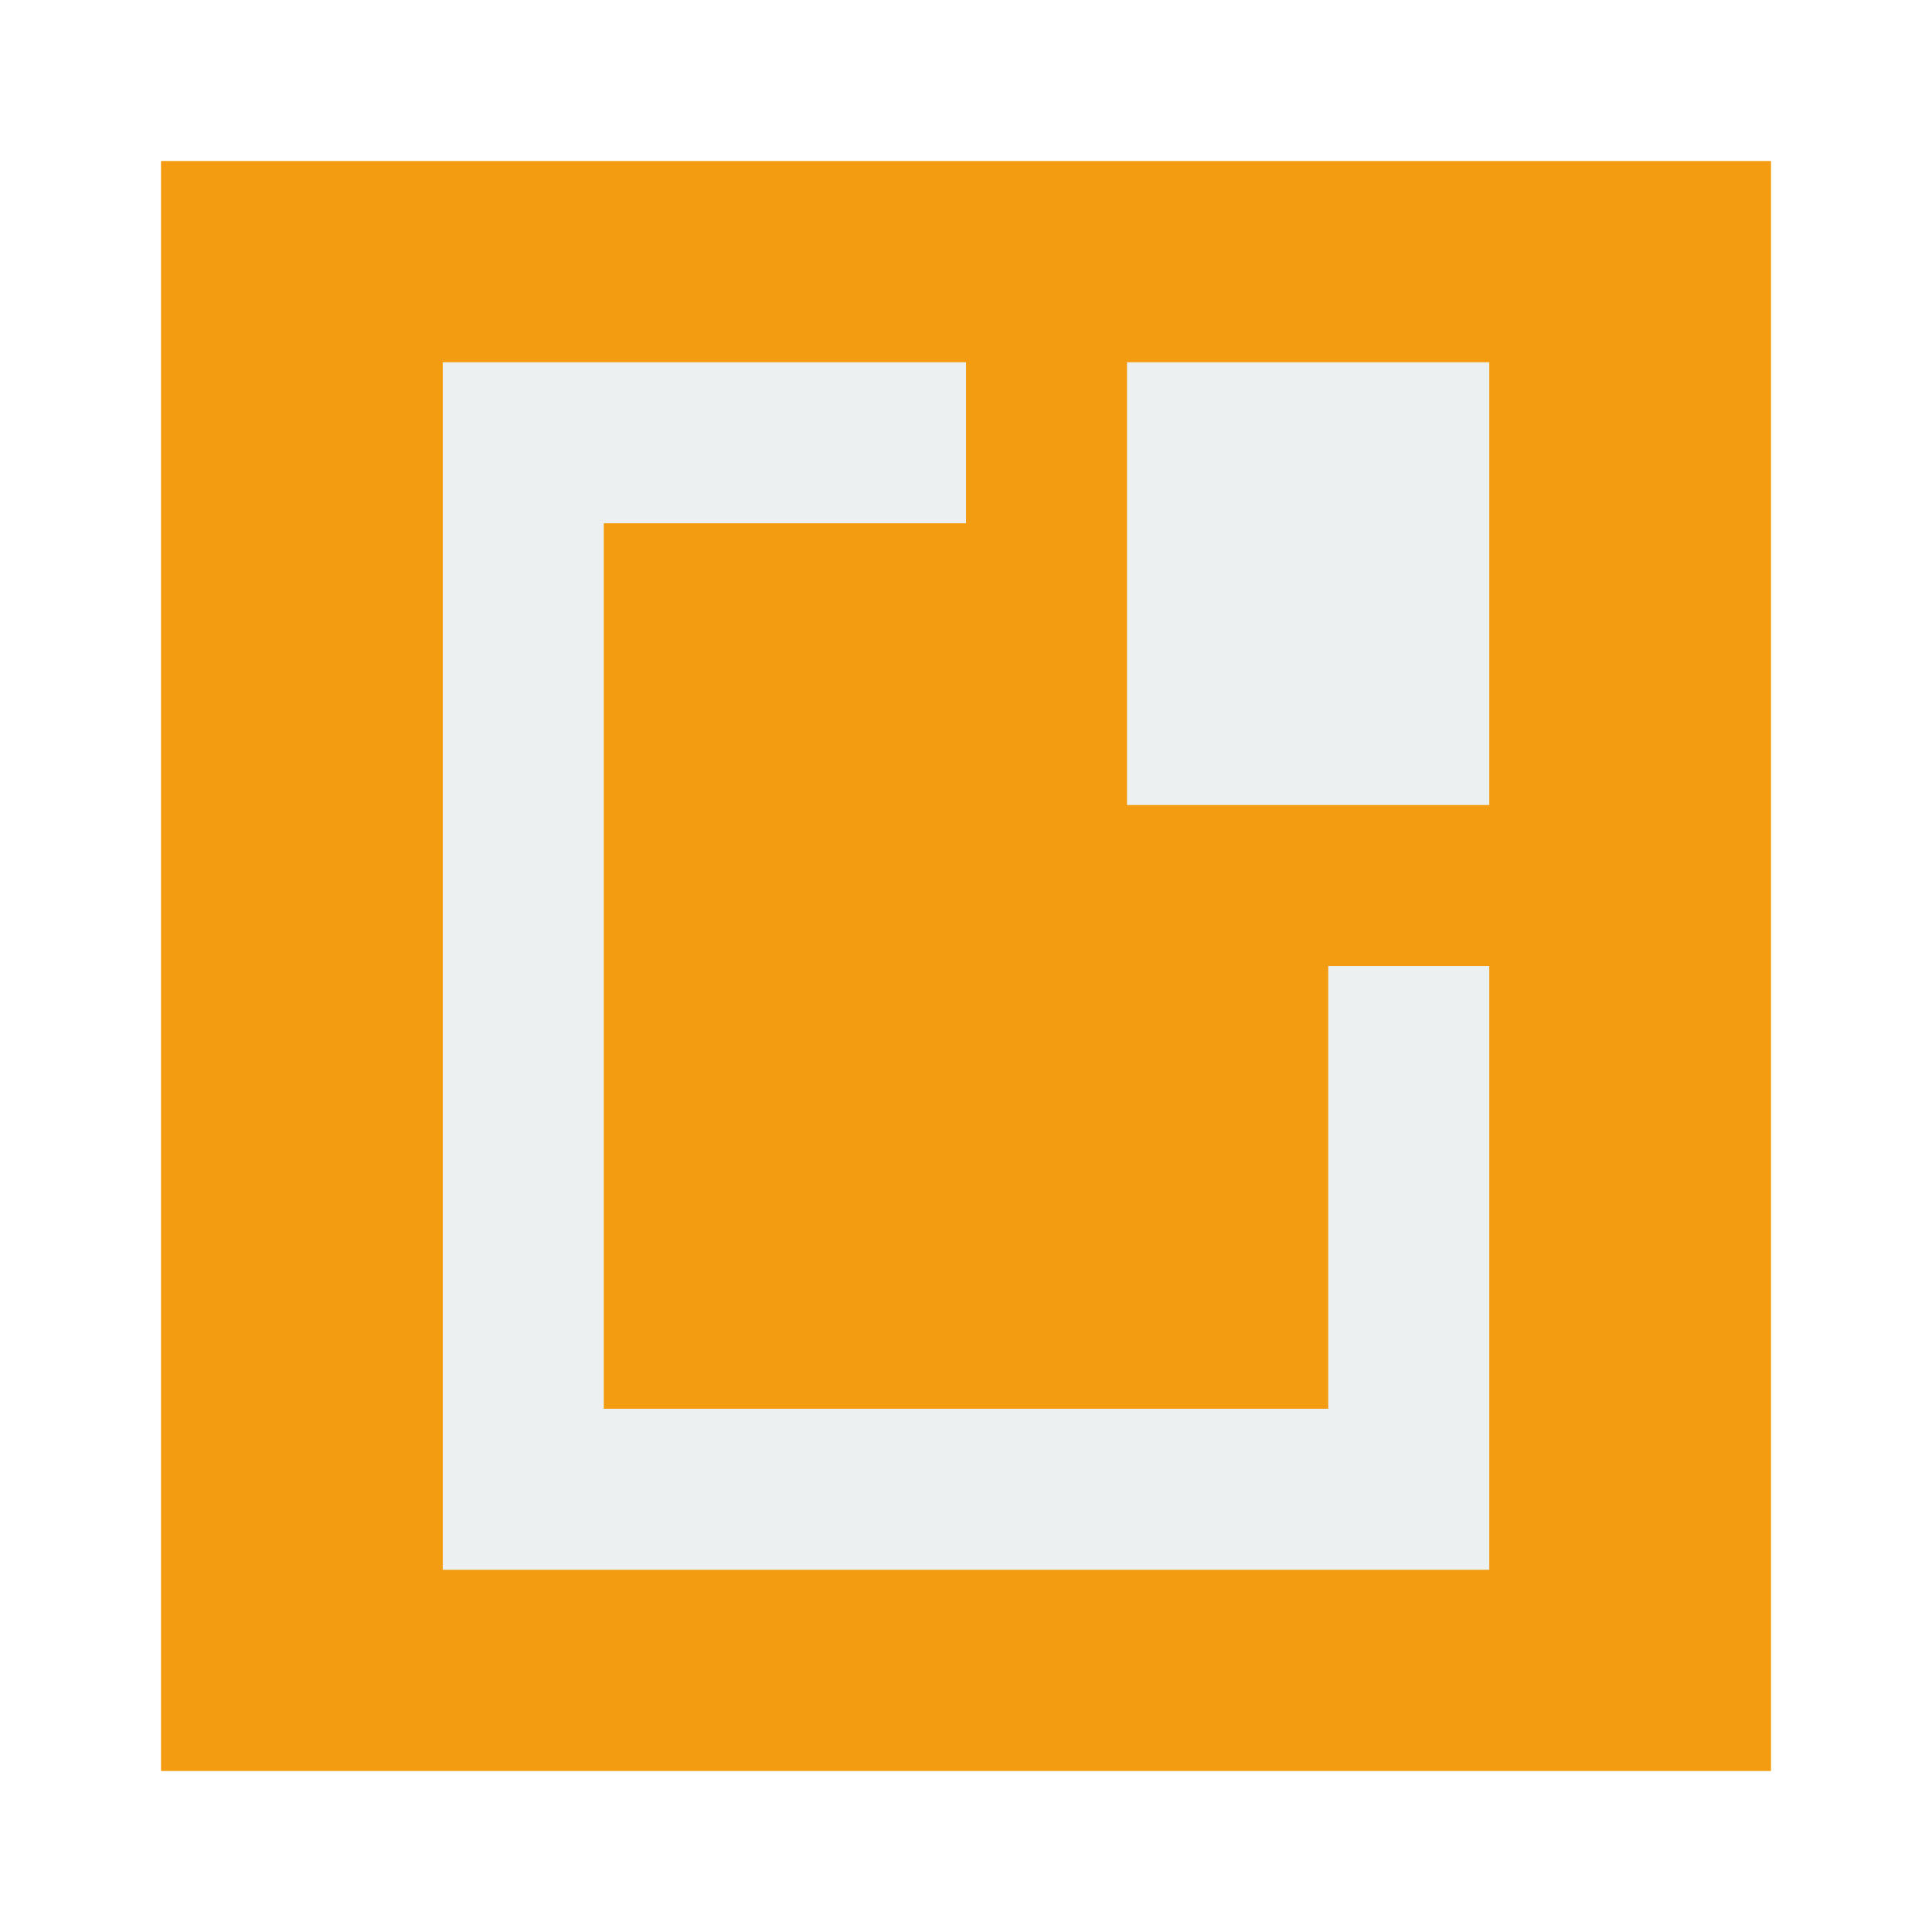
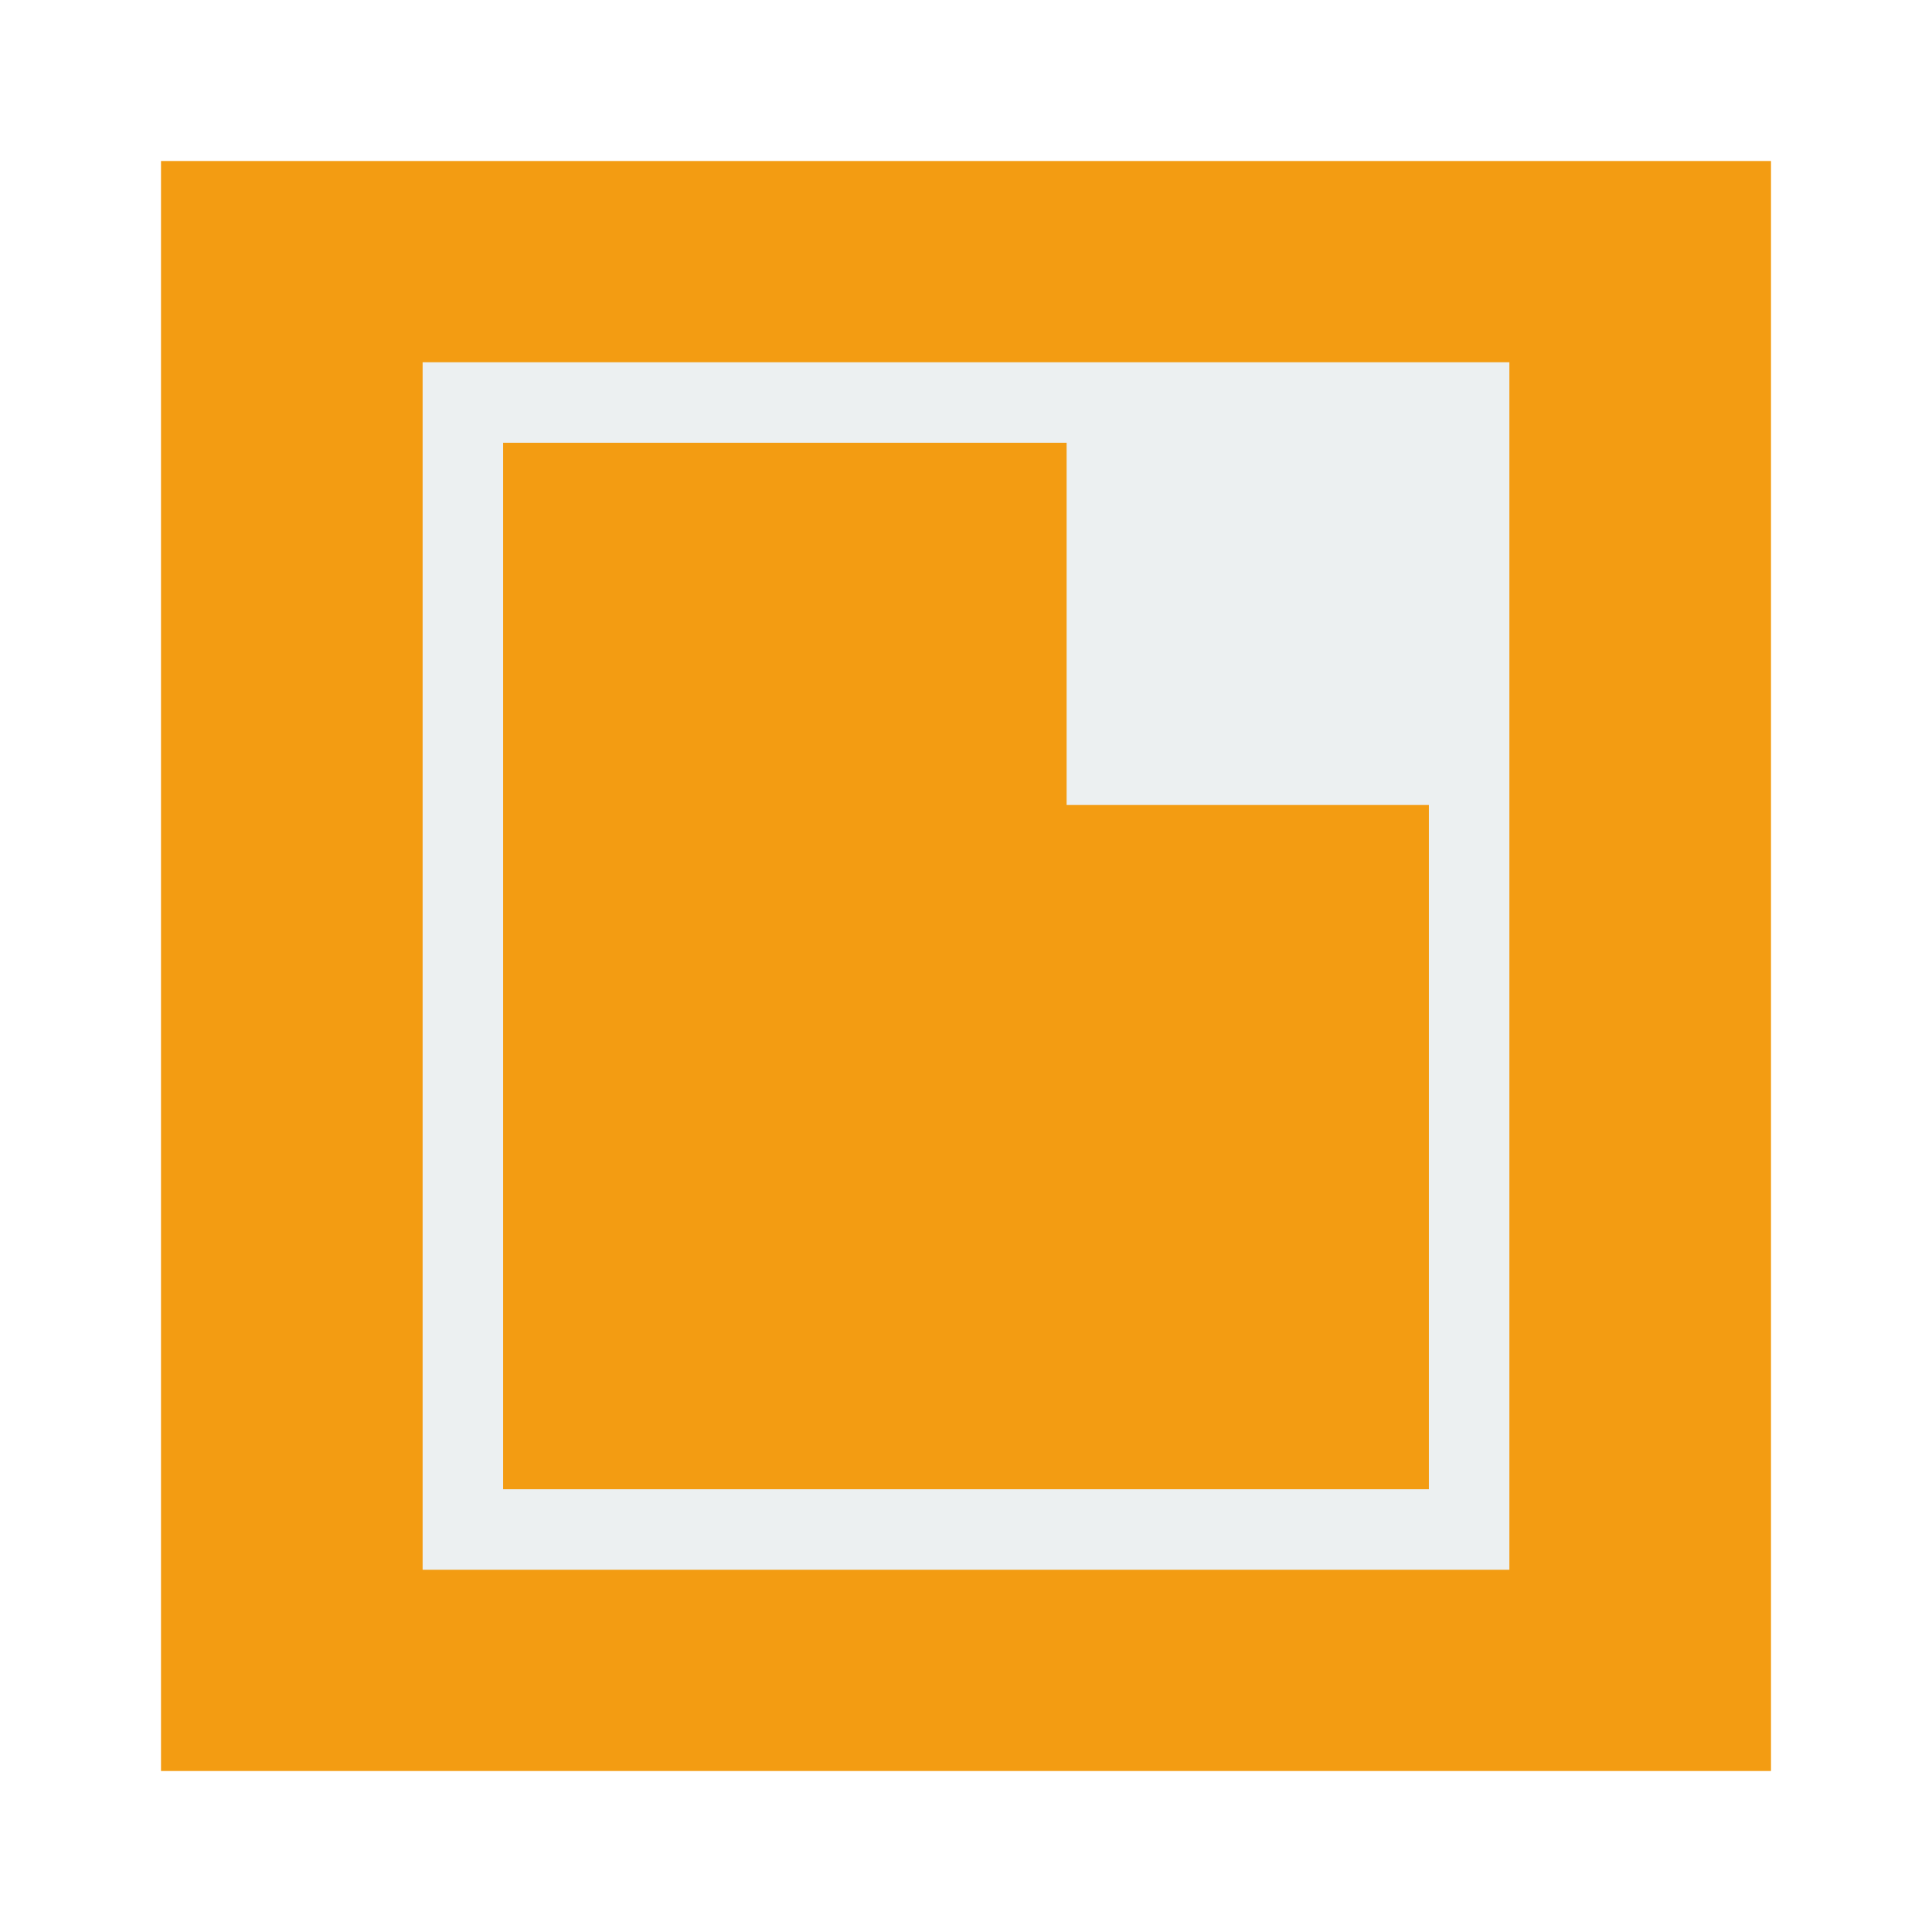
<svg xmlns="http://www.w3.org/2000/svg" width="48" height="48" id="svg2" version="1.1">
  <defs id="defs4" />
  <g id="layer1" transform="translate(0,-1004.362)">
    <rect style="fill:#f39c12;fill-opacity:1;stroke:none" id="rect4118" width="40" height="40" x="4" y="1008.362" ry="0" />
-     <g transform="translate(-461.7136,504.5714)" id="layer1-7">
-       <rect y="508.791" x="470.714" height="30" width="30" id="rect3270" style="fill:none;stroke:none" />
-       <path id="rect3278" d="m 472.714,508.791 0,30 26,0 0,-15 -4,0 0,11 -18,0 0,-22 9,0 0,-4 -13,0 z" style="fill:#ecf0f1;fill-opacity:1;fill-rule:evenodd;stroke:none" />
-       <ellipse id="path3302" style="fill:none;stroke:none" cx="487.713" cy="536.791" rx="2.001" ry="2" d="m 489.714,536.791 a 2.001,2 0 0 1 -2.001,2 2.001,2 0 0 1 -2.001,-2 2.001,2 0 0 1 2.001,-2 2.001,2 0 0 1 2.001,2 z" />
-       <rect transform="scale(1,-1)" y="-519.791" x="489.714" height="11" width="9" id="rect3320" style="fill:#ecf0f1;fill-opacity:1;fill-rule:evenodd;stroke:none" />
-       <ellipse style="fill:none;stroke:none" id="path3367" cx="474.713" cy="523.791" rx="2.001" ry="2" d="m 476.714,523.791 a 2.001,2 0 0 1 -2.001,2 2.001,2 0 0 1 -2.001,-2 2.001,2 0 0 1 2.001,-2 2.001,2 0 0 1 2.001,2 z" />
-       <ellipse id="path3349" style="fill:none;stroke:none" cx="471.714" cy="523.791" rx="1.001" ry="1" d="m 472.714,523.791 a 1.001,1 0 0 1 -1.001,1 1.001,1 0 0 1 -1.001,-1 1.001,1 0 0 1 1.001,-1 1.001,1 0 0 1 1.001,1 z" />
-       <ellipse style="fill:none;stroke:none" id="path3351" cx="499.714" cy="523.791" rx="1.001" ry="1" d="m 500.714,523.791 a 1.001,1 0 0 1 -1.001,1 1.001,1 0 0 1 -1.001,-1 1.001,1 0 0 1 1.001,-1 1.001,1 0 0 1 1.001,1 z" />
-     </g>
+     <path style="fill:#ecf0f1;fill-opacity:1;stroke:none" d="M 10.5 9 L 10.5 11 L 10.5 37 L 10.5 39 L 12.5 39 L 37.5 39 L 37.5 37 L 37.5 20 L 37.5 9 L 26.5 9 L 12.5 9 L 10.5 9 z M 12.5 11 L 26.5 11 L 26.5 20 L 35.5 20 L 35.5 37 L 12.5 37 L 12.5 11 z " transform="translate(0,1004.362)" id="rect4102" />
  </g>
</svg>
